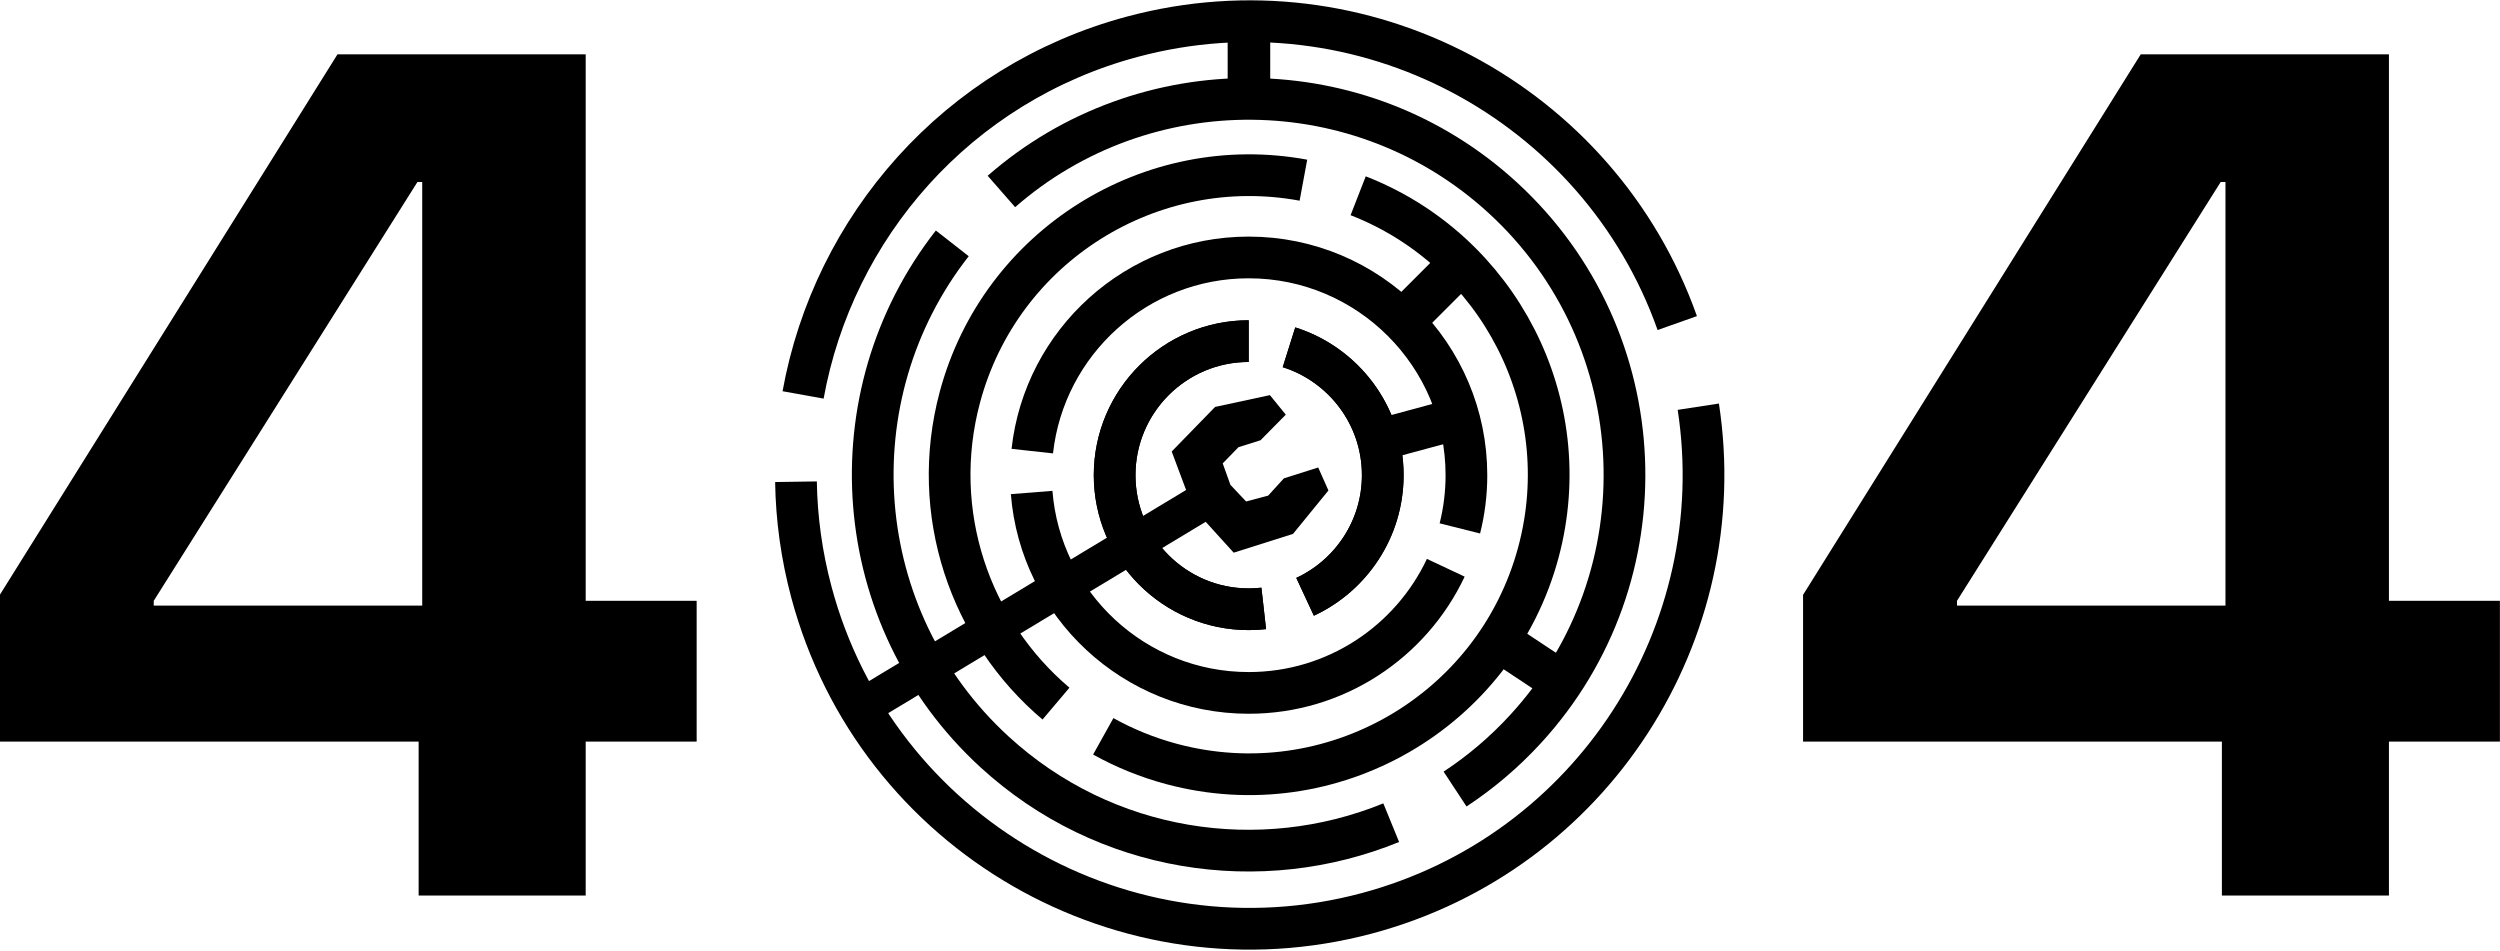
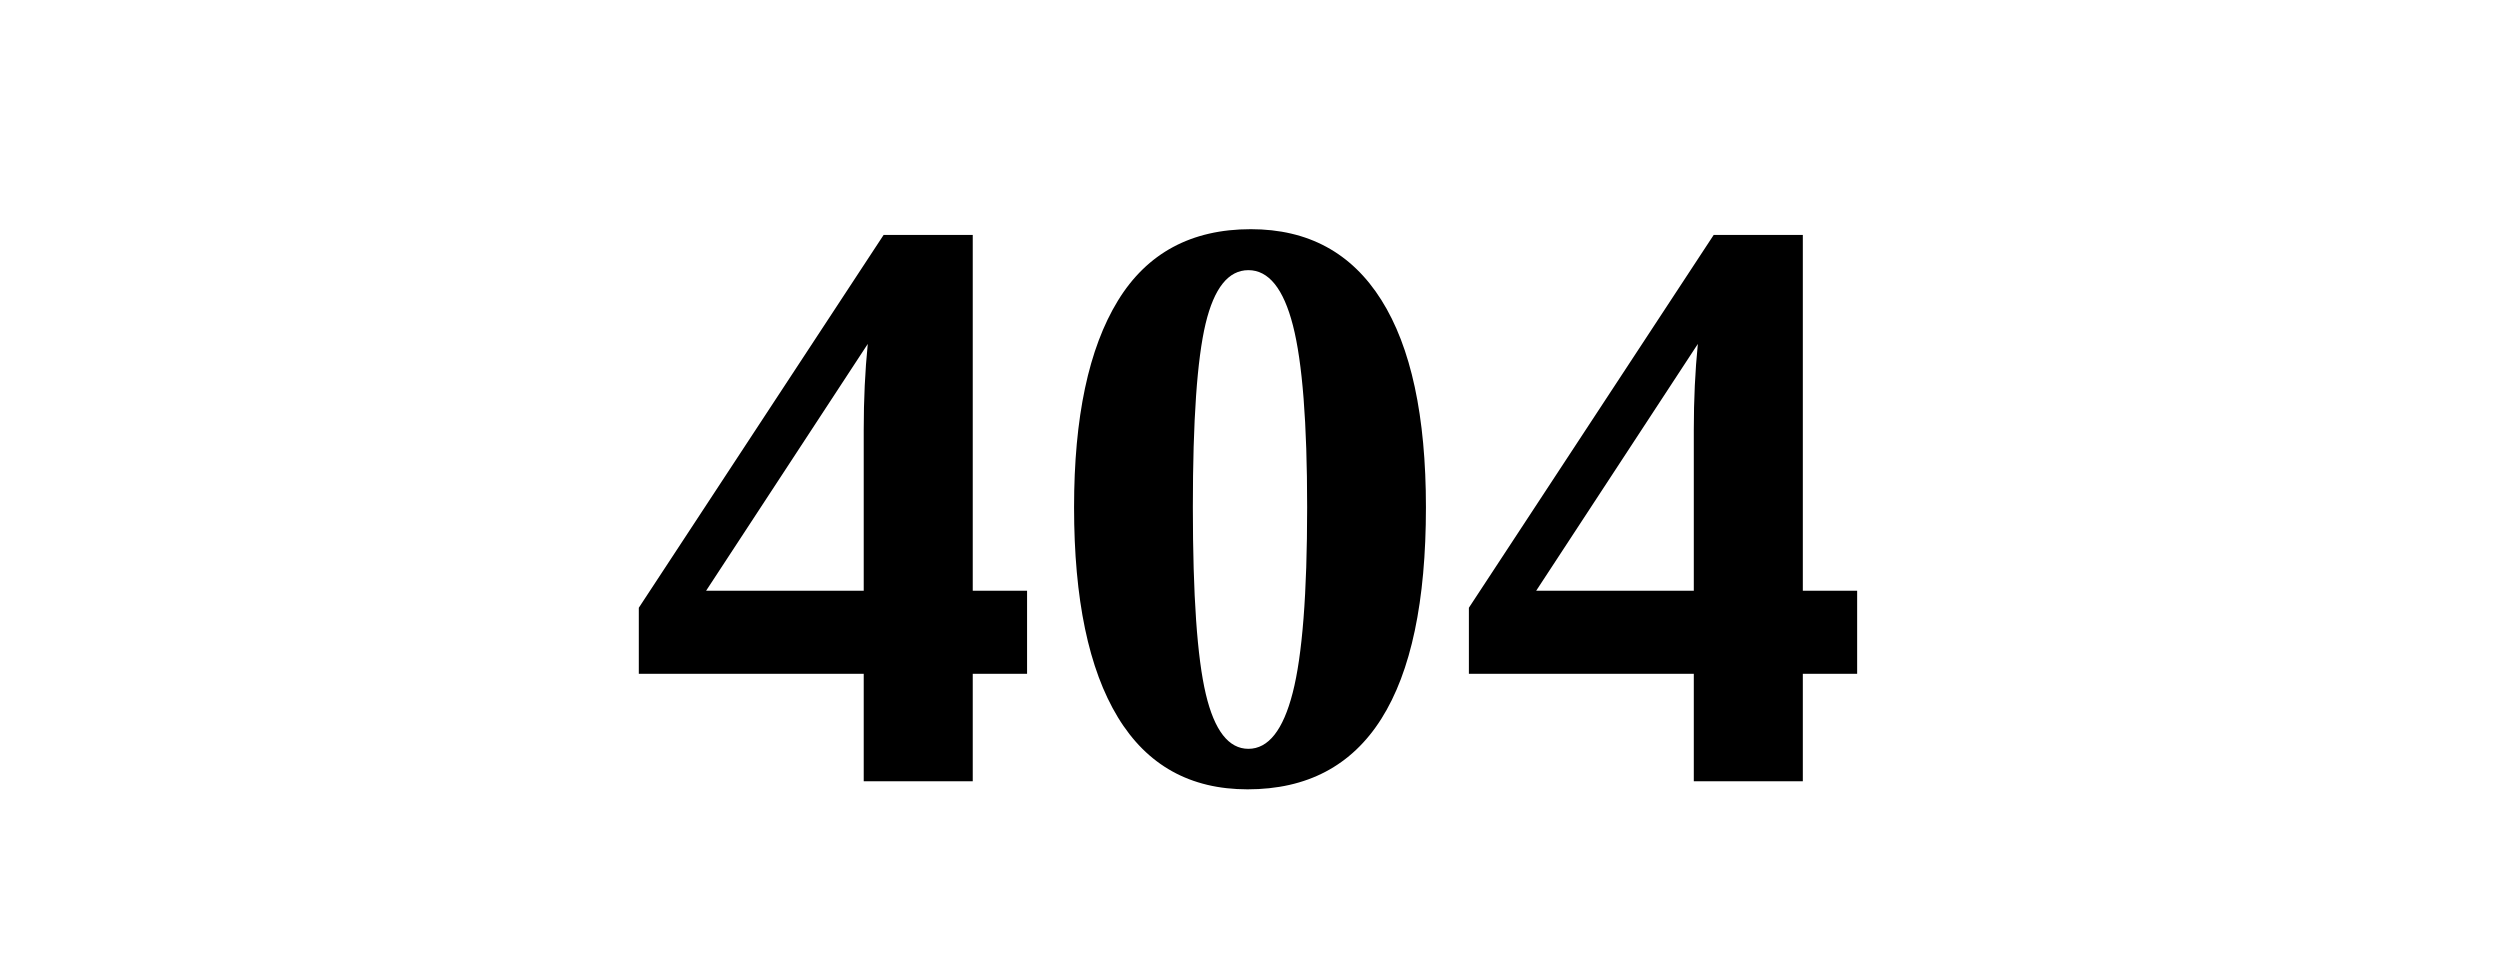
- <svg xmlns="http://www.w3.org/2000/svg" width="100%" height="100%" viewBox="0 0 3247 1234" version="1.1" xml:space="preserve" style="fill-rule:evenodd;clip-rule:evenodd;stroke-linejoin:round;stroke-miterlimit:1.5;">
-   <g transform="matrix(1,0,0,1,-149.406,-1192.33)">
-     <g transform="matrix(1,0,0,1,0,-0.0649902)">
-       <g transform="matrix(1,0,0,1,-190.112,0.0649902)">
-         <g transform="matrix(1549.76,0,0,1549.76,285.034,2355.46)">
-           <path d="M0.386,-0L0.526,-0L0.526,-0.129L0.619,-0.129L0.619,-0.247L0.526,-0.247L0.526,-0.705L0.318,-0.705L0.035,-0.252L0.035,-0.129L0.386,-0.129L0.386,-0ZM0.164,-0.243L0.164,-0.247L0.385,-0.598L0.389,-0.598L0.389,-0.243L0.164,-0.243Z" style="fill-rule:nonzero;" />
-         </g>
-       </g>
-     </g>
-     <g transform="matrix(1,0,0,1,0,-0.0649902)">
-       <g transform="matrix(1,0,0,1,2151.95,0.0649902)">
-         <g transform="matrix(1549.76,0,0,1549.76,285.034,2355.46)">
-           <path d="M0.386,-0L0.526,-0L0.526,-0.129L0.619,-0.129L0.619,-0.247L0.526,-0.247L0.526,-0.705L0.318,-0.705L0.035,-0.252L0.035,-0.129L0.386,-0.129L0.386,-0ZM0.164,-0.243L0.164,-0.247L0.385,-0.598L0.389,-0.598L0.389,-0.243L0.164,-0.243Z" style="fill-rule:nonzero;" />
-         </g>
-       </g>
-     </g>
-     <g transform="matrix(1,0,0,1,0,-0.0649902)">
-       <g transform="matrix(1.04827,0,0,1.04827,1374.32,1499.56)">
-         <path d="M309.082,335.571L283.216,266.381L336.966,211.169L404.9,196.531L424.57,220.74L393.254,252.46L365.941,261.052L346.425,281.11L355.987,307.719L375.387,328.306L402.745,321.031L422.216,299.648L464.729,286.185L477.395,314.677L433.529,368.46L360.02,391.735L309.082,335.571Z" />
-       </g>
-       <g transform="matrix(1.6241,0,0,1.6241,3325.29,75.5995)">
-         <path d="M-799.272,1141.68C-827.119,1200.8 -887.255,1241.76 -956.882,1241.76C-1048.32,1241.76 -1123.39,1171.12 -1130.46,1081.49" style="fill:none;stroke:currentcolor;stroke-width:33.35px;" />
-       </g>
-       <g transform="matrix(1.6241,0,0,1.6241,3325.29,75.5995)">
-         <path d="M-1129.95,1048.4C-1120.36,961.34 -1046.48,893.522 -956.882,893.522C-860.784,893.522 -782.765,971.541 -782.765,1067.64C-782.765,1082.32 -784.586,1096.58 -788.016,1110.21" style="fill:none;stroke:currentcolor;stroke-width:33.35px;" />
-       </g>
-       <g transform="matrix(-0.578174,2.15777,-2.15777,-0.578174,3522.29,4490.98)">
-         <path d="M-799.272,1141.68C-827.119,1200.8 -887.255,1241.76 -956.882,1241.76C-1048.32,1241.76 -1123.39,1171.12 -1130.46,1081.49" style="fill:none;stroke:currentcolor;stroke-width:24.25px;" />
-       </g>
-       <g transform="matrix(-0.578174,2.15777,-2.15777,-0.578174,3522.29,4490.98)">
-         <path d="M-1129.95,1048.4C-1120.36,961.34 -1046.48,893.522 -956.882,893.522C-860.784,893.522 -782.765,971.541 -782.765,1067.64C-782.765,1082.32 -784.586,1096.58 -788.016,1110.21" style="fill:none;stroke:currentcolor;stroke-width:24.25px;" />
-       </g>
-       <g transform="matrix(2.06597,1.89638,-1.89638,2.06597,5772.64,1417.93)">
-         <path d="M-799.272,1141.68C-827.119,1200.8 -887.255,1241.76 -956.882,1241.76C-1048.32,1241.76 -1123.39,1171.12 -1130.46,1081.49" style="fill:none;stroke:currentcolor;stroke-width:19.32px;" />
-       </g>
-       <g transform="matrix(2.06597,1.89638,-1.89638,2.06597,5772.64,1417.93)">
-         <path d="M-1129.95,1048.4C-1120.36,961.34 -1046.48,893.522 -956.882,893.522C-860.784,893.522 -782.765,971.541 -782.765,1067.64C-782.765,1082.32 -784.586,1096.58 -788.016,1110.21" style="fill:none;stroke:currentcolor;stroke-width:19.32px;" />
-       </g>
-       <g transform="matrix(-3.26901,0.875928,-0.875928,-3.26901,-420.338,6137.6)">
-         <path d="M-799.272,1141.68C-827.119,1200.8 -887.255,1241.76 -956.882,1241.76C-1048.32,1241.76 -1123.39,1171.12 -1130.46,1081.49" style="fill:none;stroke:currentcolor;stroke-width:16.01px;" />
-       </g>
-       <g transform="matrix(-3.26901,0.875928,-0.875928,-3.26901,-420.338,6137.6)">
-         <path d="M-1129.95,1048.4C-1120.36,961.34 -1046.48,893.522 -956.882,893.522C-860.784,893.522 -782.765,971.541 -782.765,1067.64C-782.765,1082.32 -784.586,1096.58 -788.016,1110.21" style="fill:none;stroke:currentcolor;stroke-width:16.01px;" />
-       </g>
-       <g transform="matrix(1,0,0,1,2728.09,741.915)">
-         <path d="M-904.543,901.539C-833.986,923.78 -782.765,989.775 -782.765,1067.64C-782.765,1137.58 -824.09,1197.94 -883.633,1225.62" style="fill:none;stroke:currentcolor;stroke-width:54.17px;" />
-       </g>
-       <g transform="matrix(1,0,0,1,2728.09,741.915)">
-         <path d="M-937.34,1240.67C-943.756,1241.39 -950.276,1241.76 -956.882,1241.76C-1052.98,1241.76 -1131,1163.74 -1131,1067.64C-1131,971.541 -1052.98,893.522 -956.882,893.522" style="fill:none;stroke:currentcolor;stroke-width:54.17px;" />
-       </g>
-       <g transform="matrix(1,0,0,1,2728.09,741.915)">
-         <path d="M-904.543,901.539C-833.986,923.78 -782.765,989.775 -782.765,1067.64C-782.765,1137.58 -824.09,1197.94 -883.633,1225.62" style="fill:none;stroke:currentcolor;stroke-width:54.17px;" />
-       </g>
-       <g transform="matrix(1,0,0,1,2728.09,741.915)">
-         <path d="M-937.34,1240.67C-943.756,1241.39 -950.276,1241.76 -956.882,1241.76C-1052.98,1241.76 -1131,1163.74 -1131,1067.64C-1131,971.541 -1052.98,893.522 -956.882,893.522" style="fill:none;stroke:currentcolor;stroke-width:54.17px;" />
-       </g>
-       <g transform="matrix(1,0,0,1,2730.59,729.536)">
-         <path d="M-791.26,1034.59L-686.335,1006.23" style="fill:none;stroke:currentcolor;stroke-width:54.17px;" />
-       </g>
-       <g transform="matrix(0.730214,-0.361316,0.535157,0.830095,1995.93,464.536)">
-         <path d="M-791.26,1034.59L-686.335,1006.23" style="fill:none;stroke:currentcolor;stroke-width:56.77px;" />
-       </g>
-       <g transform="matrix(0.588836,0.702962,-0.731171,0.673626,3318.16,1883.42)">
-         <path d="M-791.26,1034.59L-686.335,1006.23" style="fill:none;stroke:currentcolor;stroke-width:55.35px;" />
-       </g>
-       <g transform="matrix(0.260851,-0.884338,0.965379,0.238953,979.167,372.085)">
-         <path d="M-791.26,1034.59L-686.335,1006.23" style="fill:none;stroke:currentcolor;stroke-width:55.28px;" />
-       </g>
-       <g transform="matrix(1.94443,-0.569179,-0.569179,1.34303,4301.69,-217.31)">
-         <path d="M-1202.21,1224.92L-999.087,1102.51" style="fill:none;stroke:currentcolor;stroke-width:48.54px;" />
-       </g>
-     </g>
-   </g>
+ <svg xmlns="http://www.w3.org/2000/svg" width="512" height="200" viewBox="0 0 512 200">
+   <text x="256" y="160" fill="currentColor" font-family="inherit" font-size="170" font-weight="700" text-anchor="middle">404</text>
</svg>
